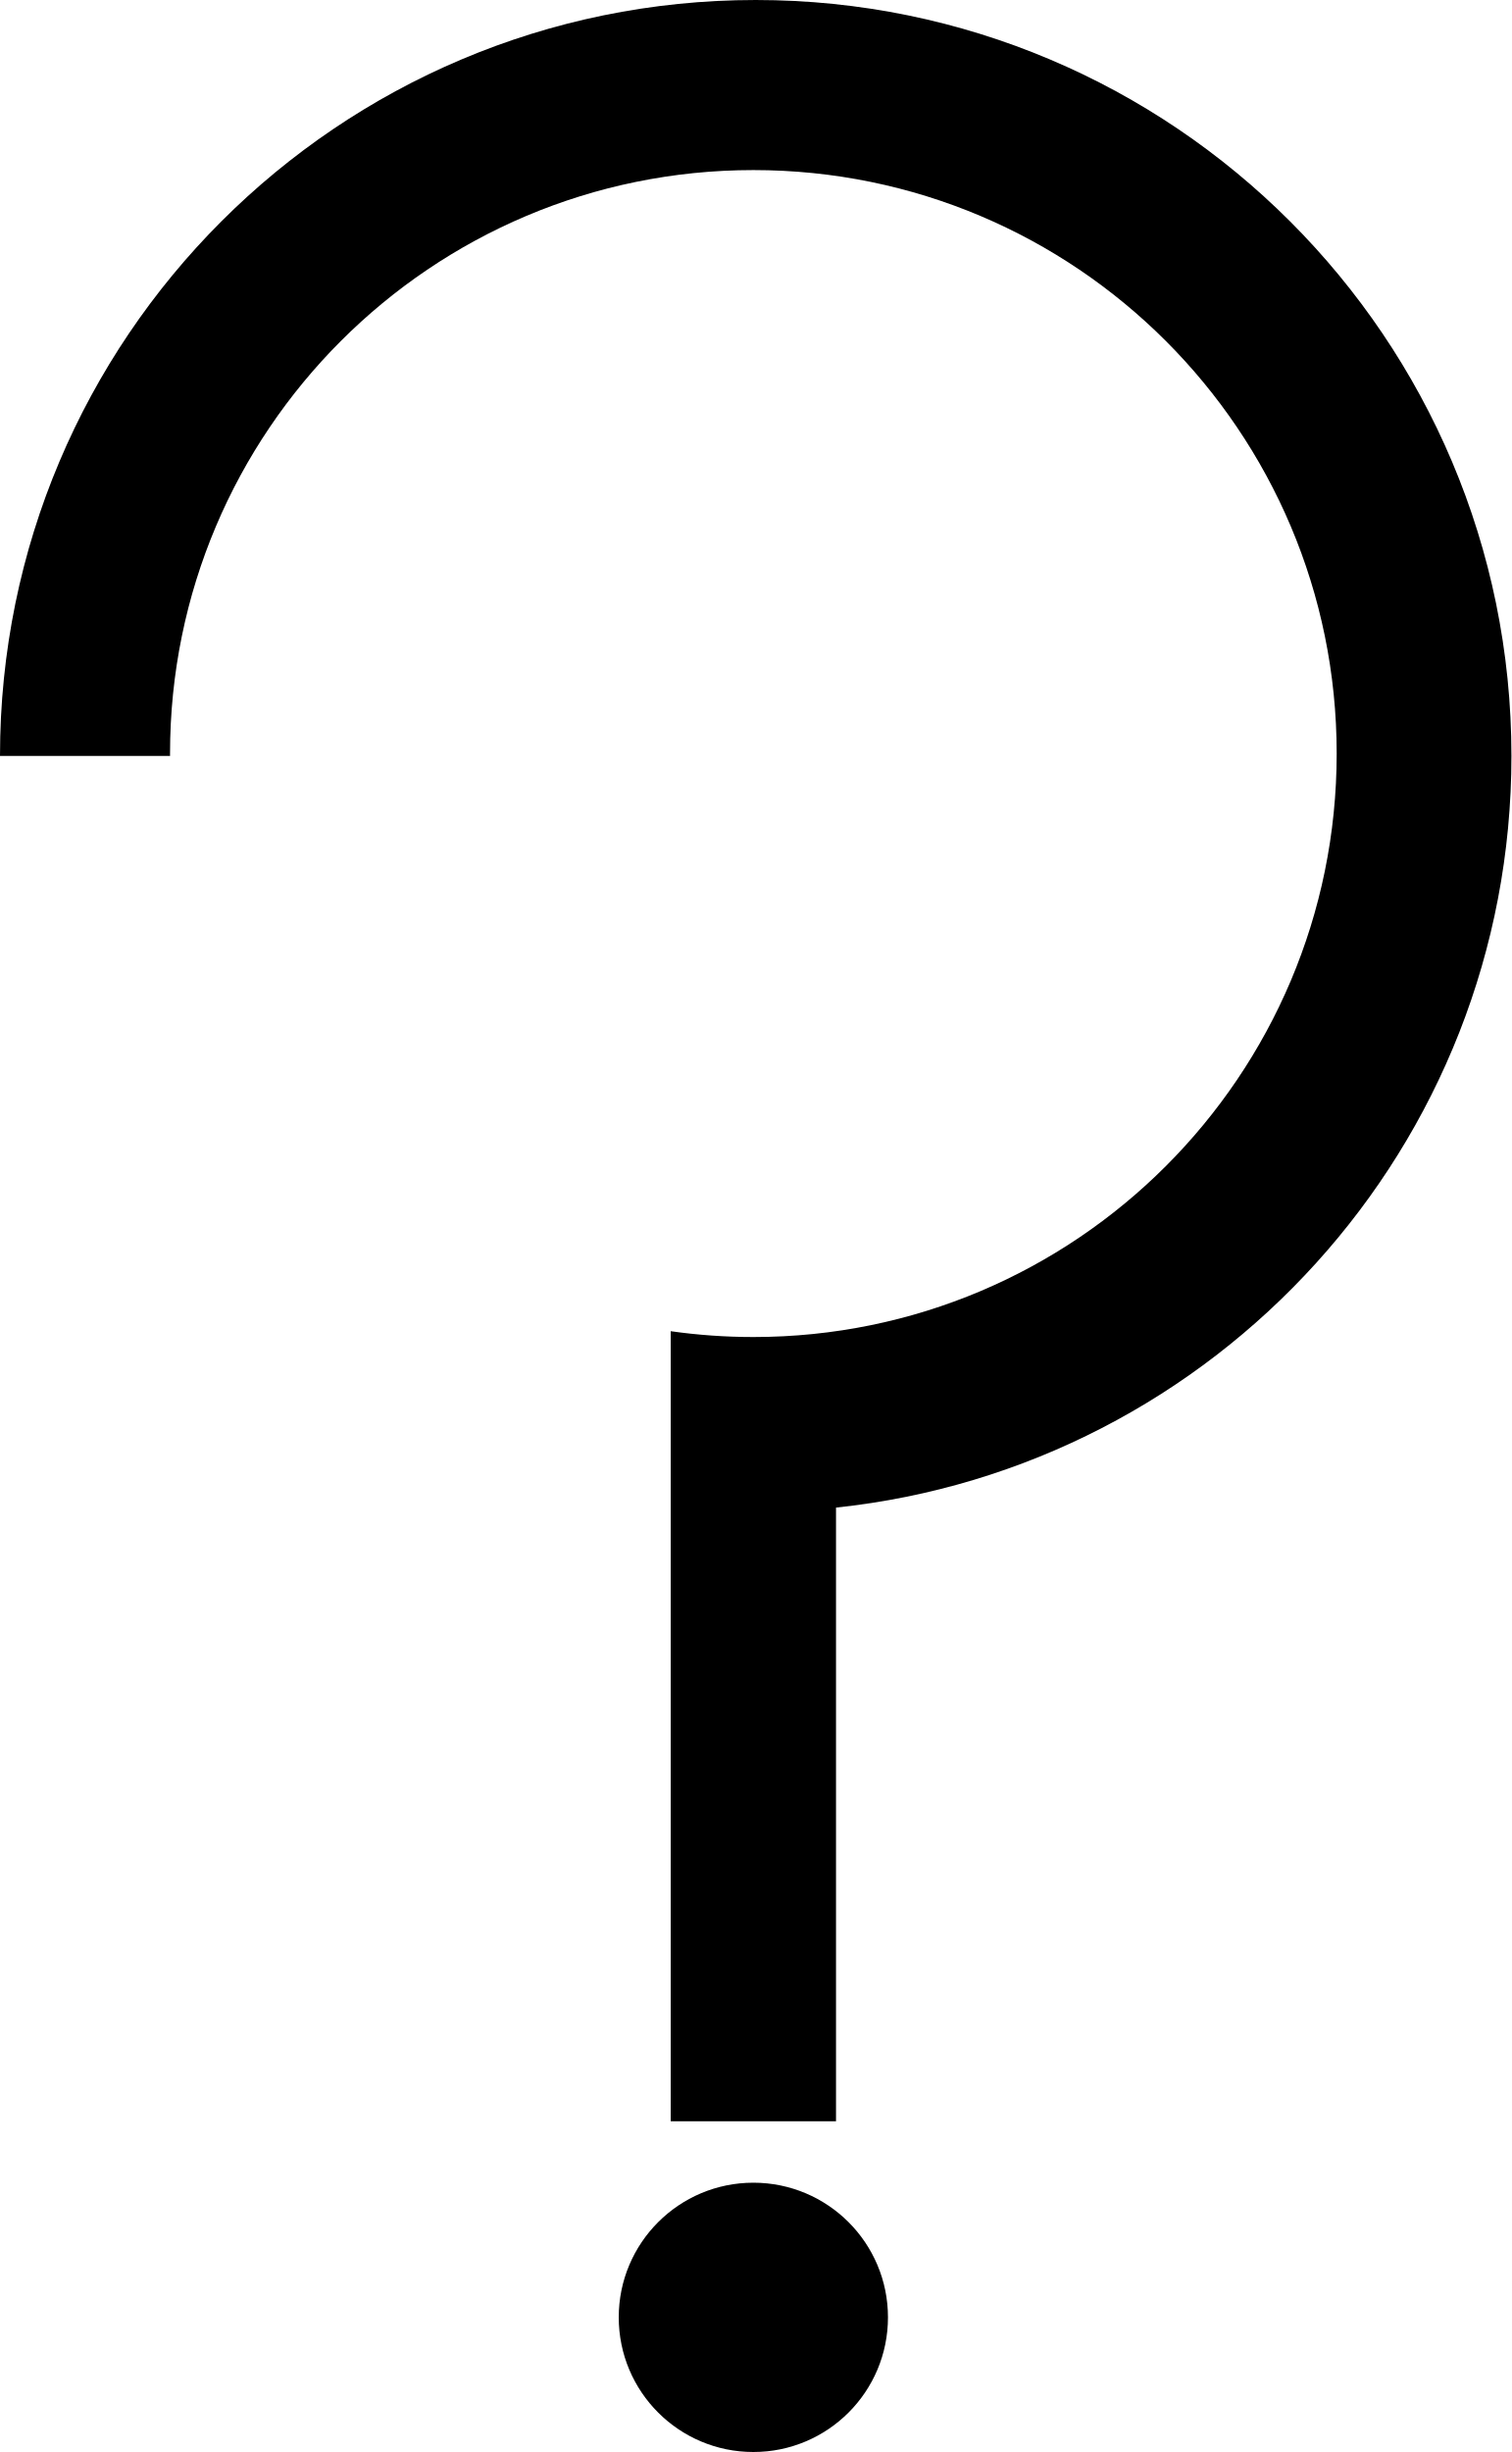
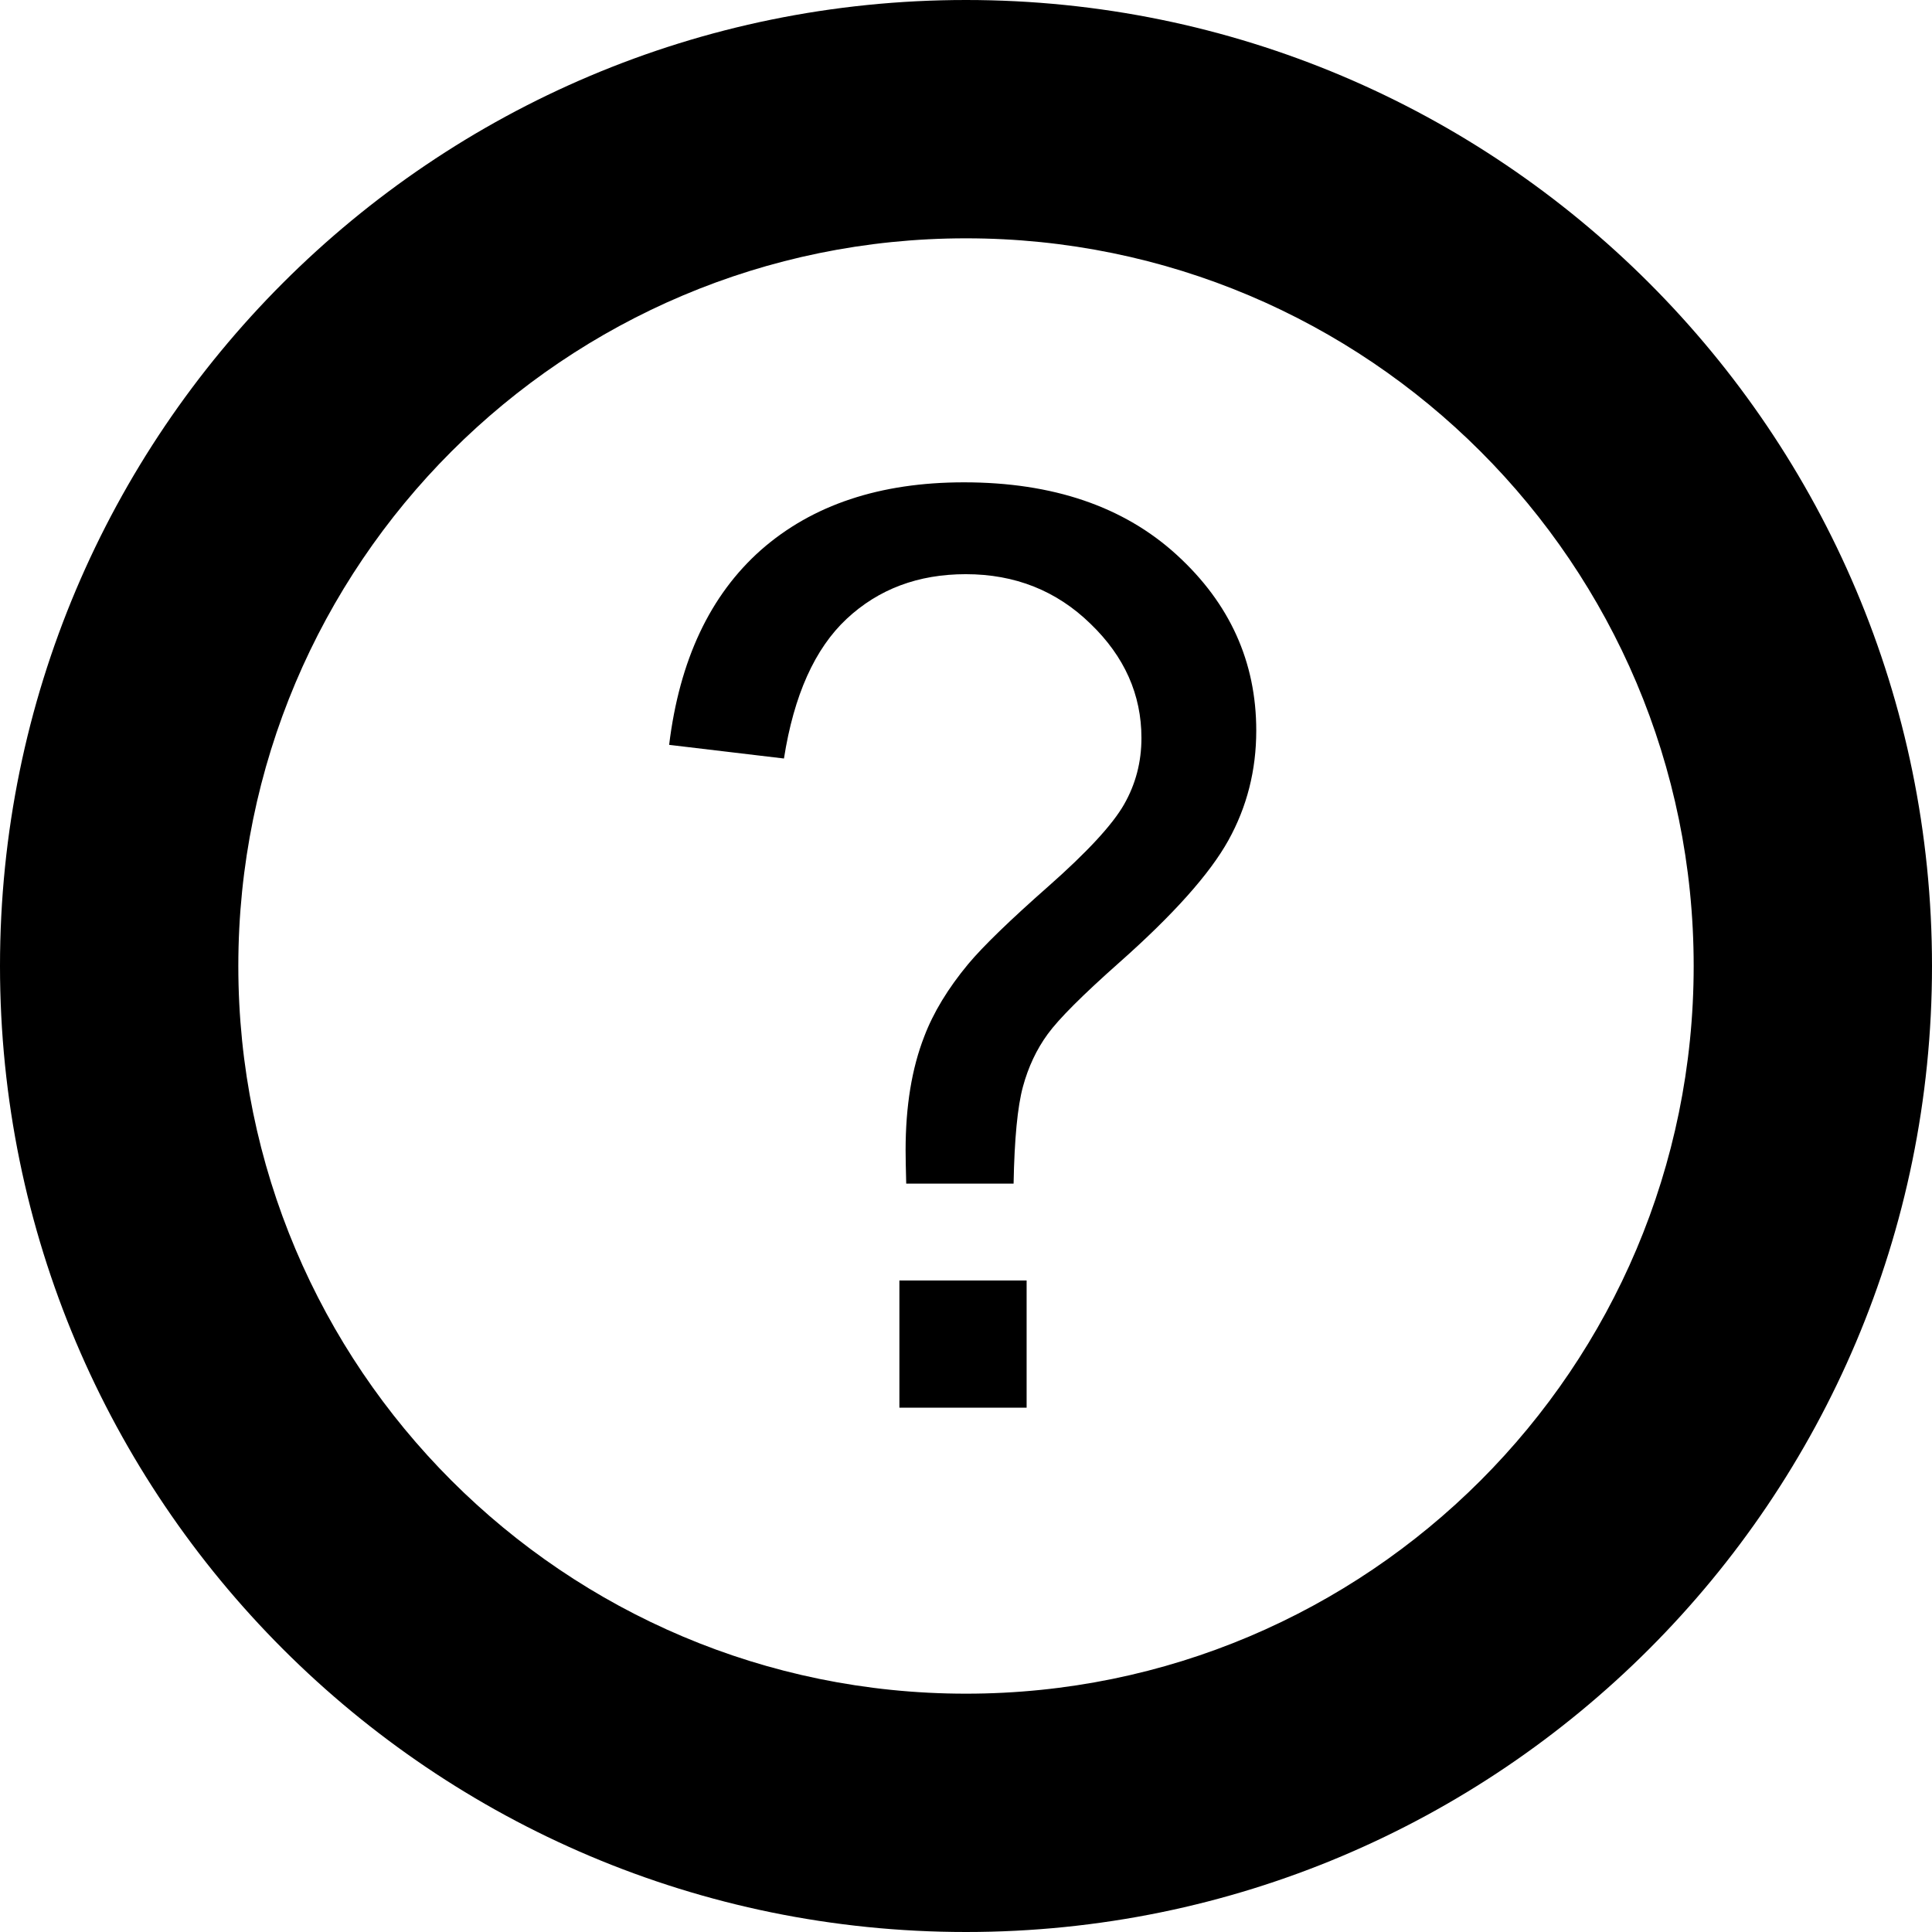
- <svg xmlns="http://www.w3.org/2000/svg" width="320" height="519" viewBox="0 0 320 519" fill="none">
-   <path d="M159.5 462C175.24 462 188 474.76 188 490.5C188 506.24 175.24 519 159.5 519C143.76 519 131 506.24 131 490.5C131 474.76 143.76 462 159.5 462ZM160 0C248.366 0 320 71.634 320 160C320 242.623 257.373 310.616 177 319.104V449H142V281.768C147.717 282.578 153.559 283 159.5 283C227.707 283 283 227.707 283 159.5C283 91.293 227.707 36 159.5 36C91.293 36 36 91.293 36 159.5C36 159.667 36.002 159.833 36.003 160H0C0 71.634 71.634 0 160 0Z" fill="black" />
+ <svg xmlns="http://www.w3.org/2000/svg" width="608" height="608" viewBox="0 0 608 608" fill="none">
+   <path d="M304 0C471.895 0 608 136.105 608 304C608 471.895 471.895 608 304 608C136.105 608 0 471.895 0 304C0 136.105 136.105 0 304 0ZM304 75C177.527 75 75 177.527 75 304C75 430.473 177.527 533 304 533C430.473 533 533 430.473 533 304C533 177.527 430.473 75 304 75Z" fill="black" />
+   <path d="M285.188 372.492C285.057 367.805 284.992 364.289 284.992 361.945C284.992 348.143 286.945 336.229 290.852 326.203C293.716 318.651 298.339 311.034 304.719 303.352C309.406 297.753 317.805 289.615 329.914 278.938C342.154 268.13 350.096 259.536 353.742 253.156C357.388 246.776 359.211 239.81 359.211 232.258C359.211 218.586 353.872 206.607 343.195 196.32C332.518 185.904 319.432 180.695 303.938 180.695C288.964 180.695 276.464 185.383 266.438 194.758C256.411 204.133 249.836 218.781 246.711 238.703L210.578 234.406C213.833 207.714 223.469 187.271 239.484 173.078C255.63 158.885 276.919 151.789 303.352 151.789C331.346 151.789 353.677 159.406 370.344 174.641C387.01 189.875 395.344 208.299 395.344 229.914C395.344 242.414 392.414 253.938 386.555 264.484C380.695 275.031 369.237 287.857 352.18 302.961C340.721 313.117 333.234 320.604 329.719 325.422C326.203 330.24 323.599 335.773 321.906 342.023C320.214 348.273 319.237 358.43 318.977 372.492H285.188ZM283.039 443V402.961H323.078V443H283.039Z" fill="black" />
</svg>
